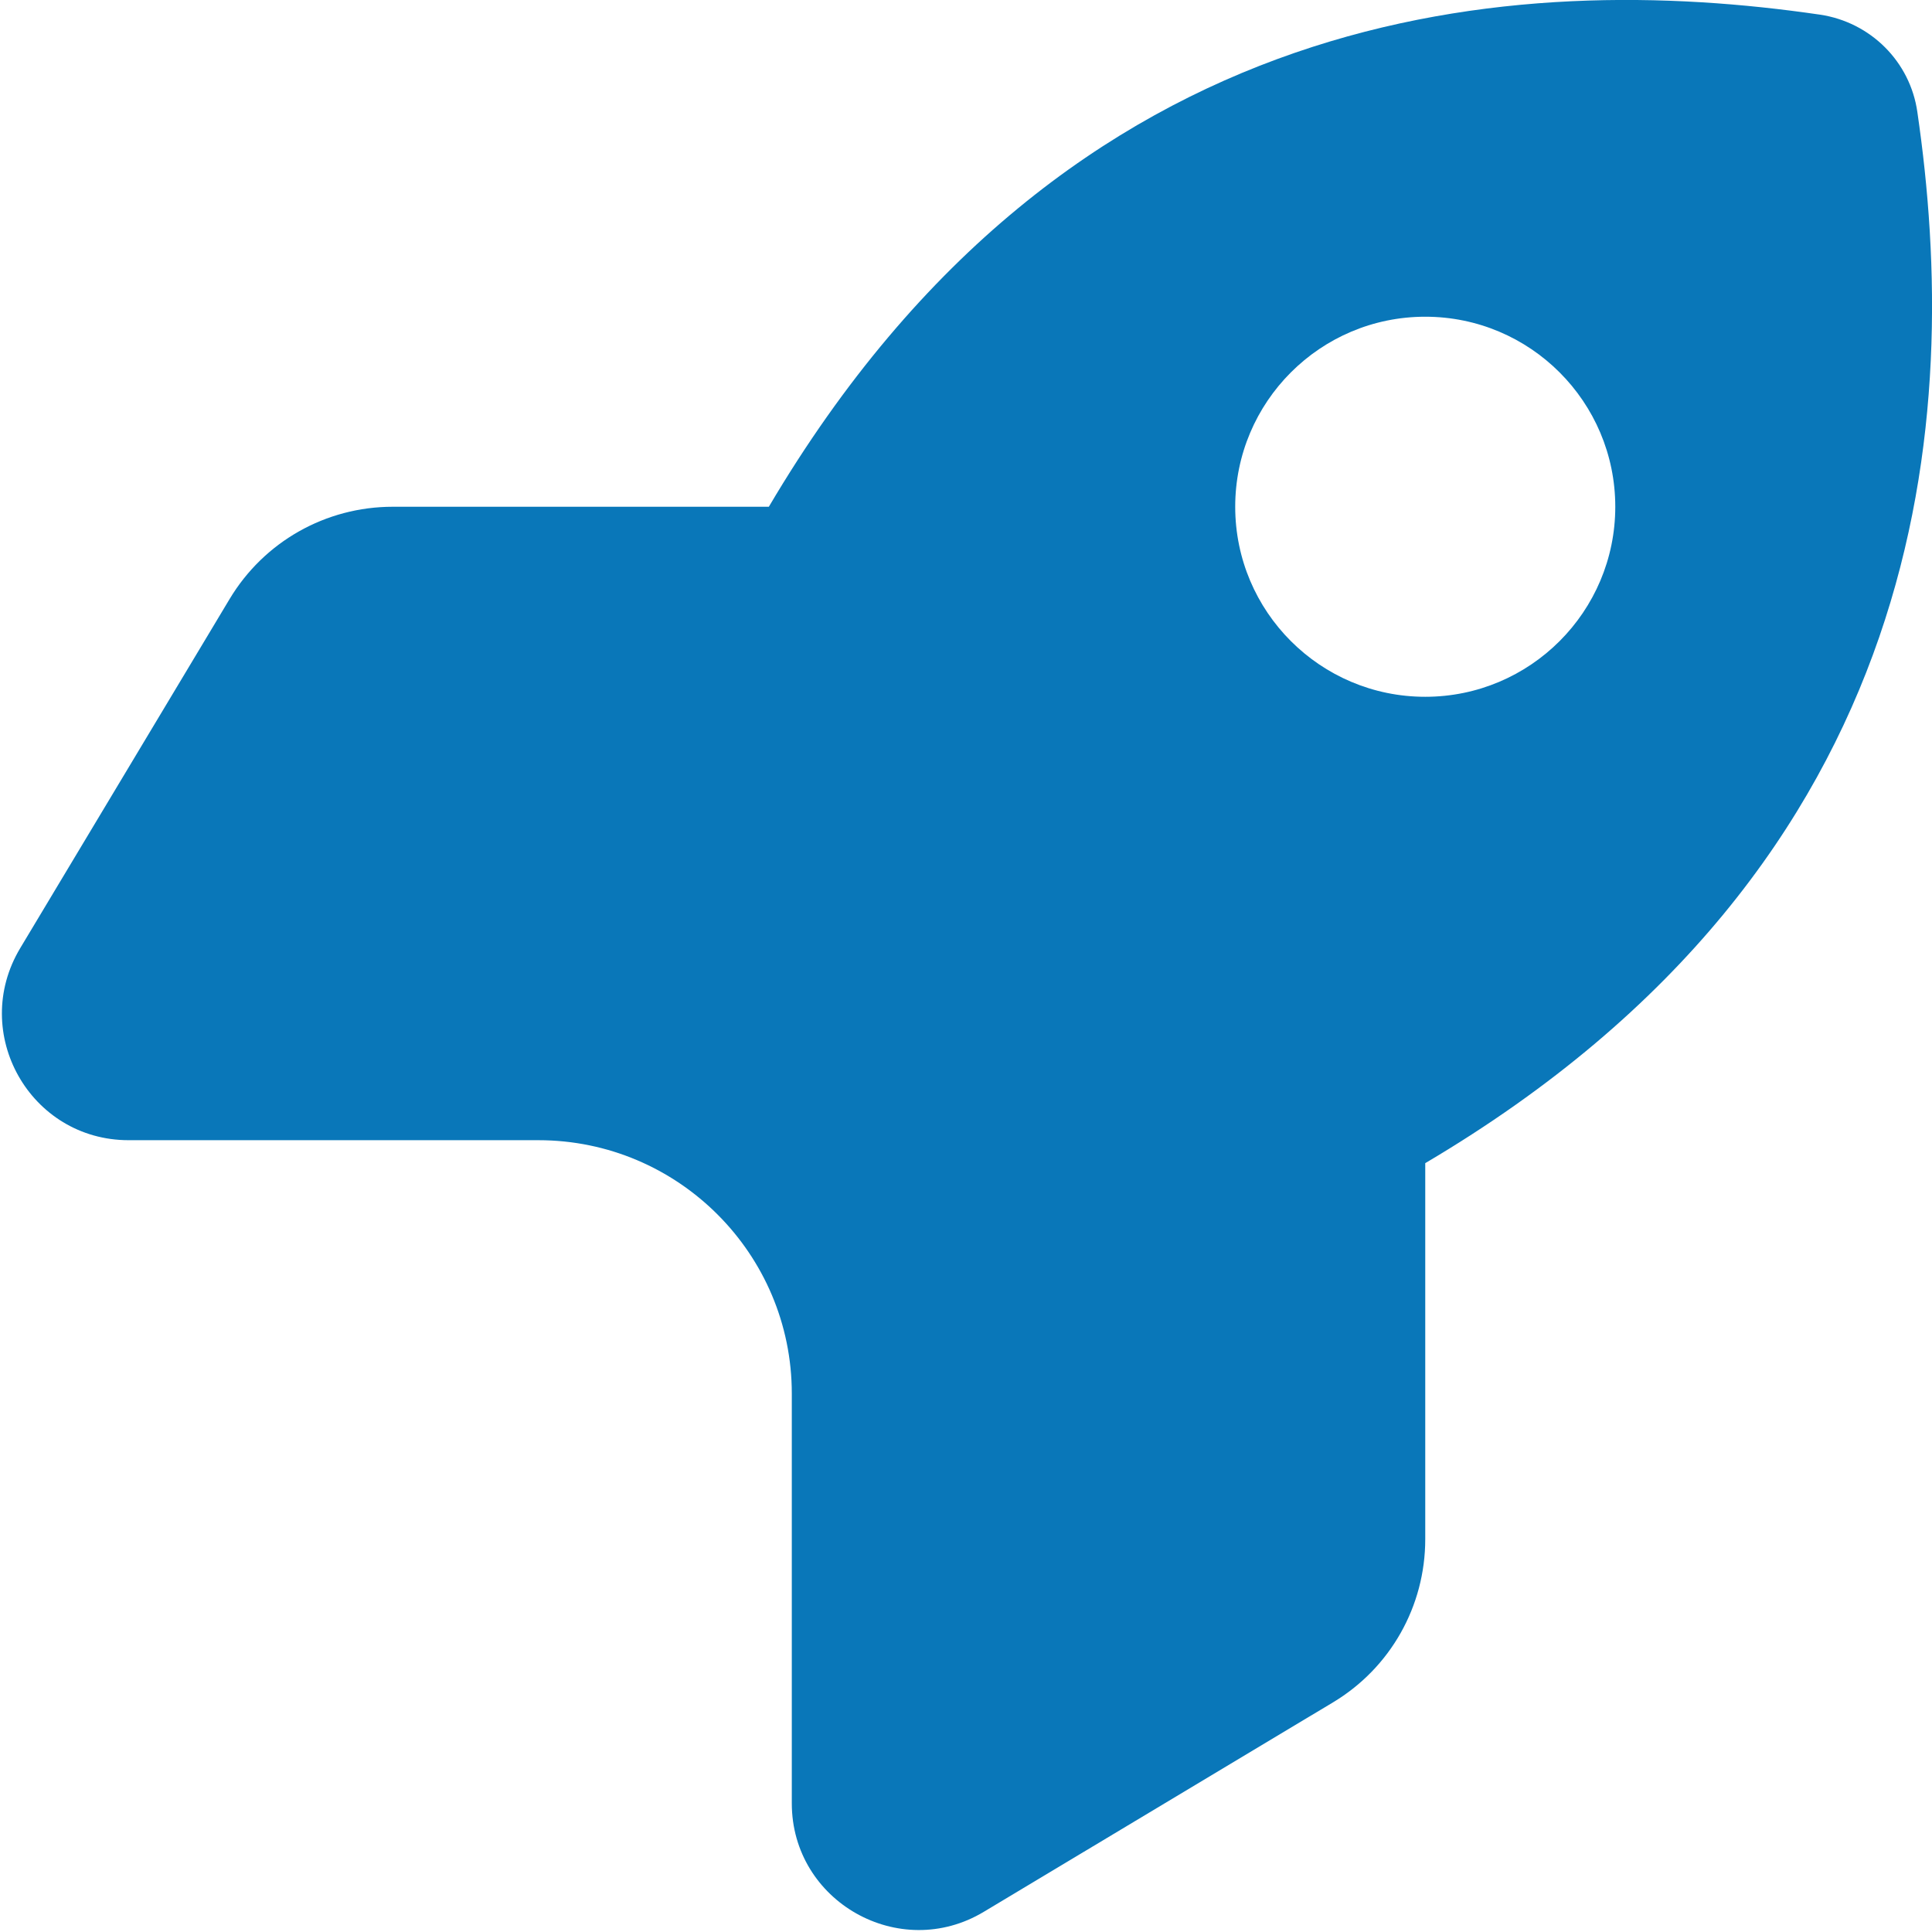
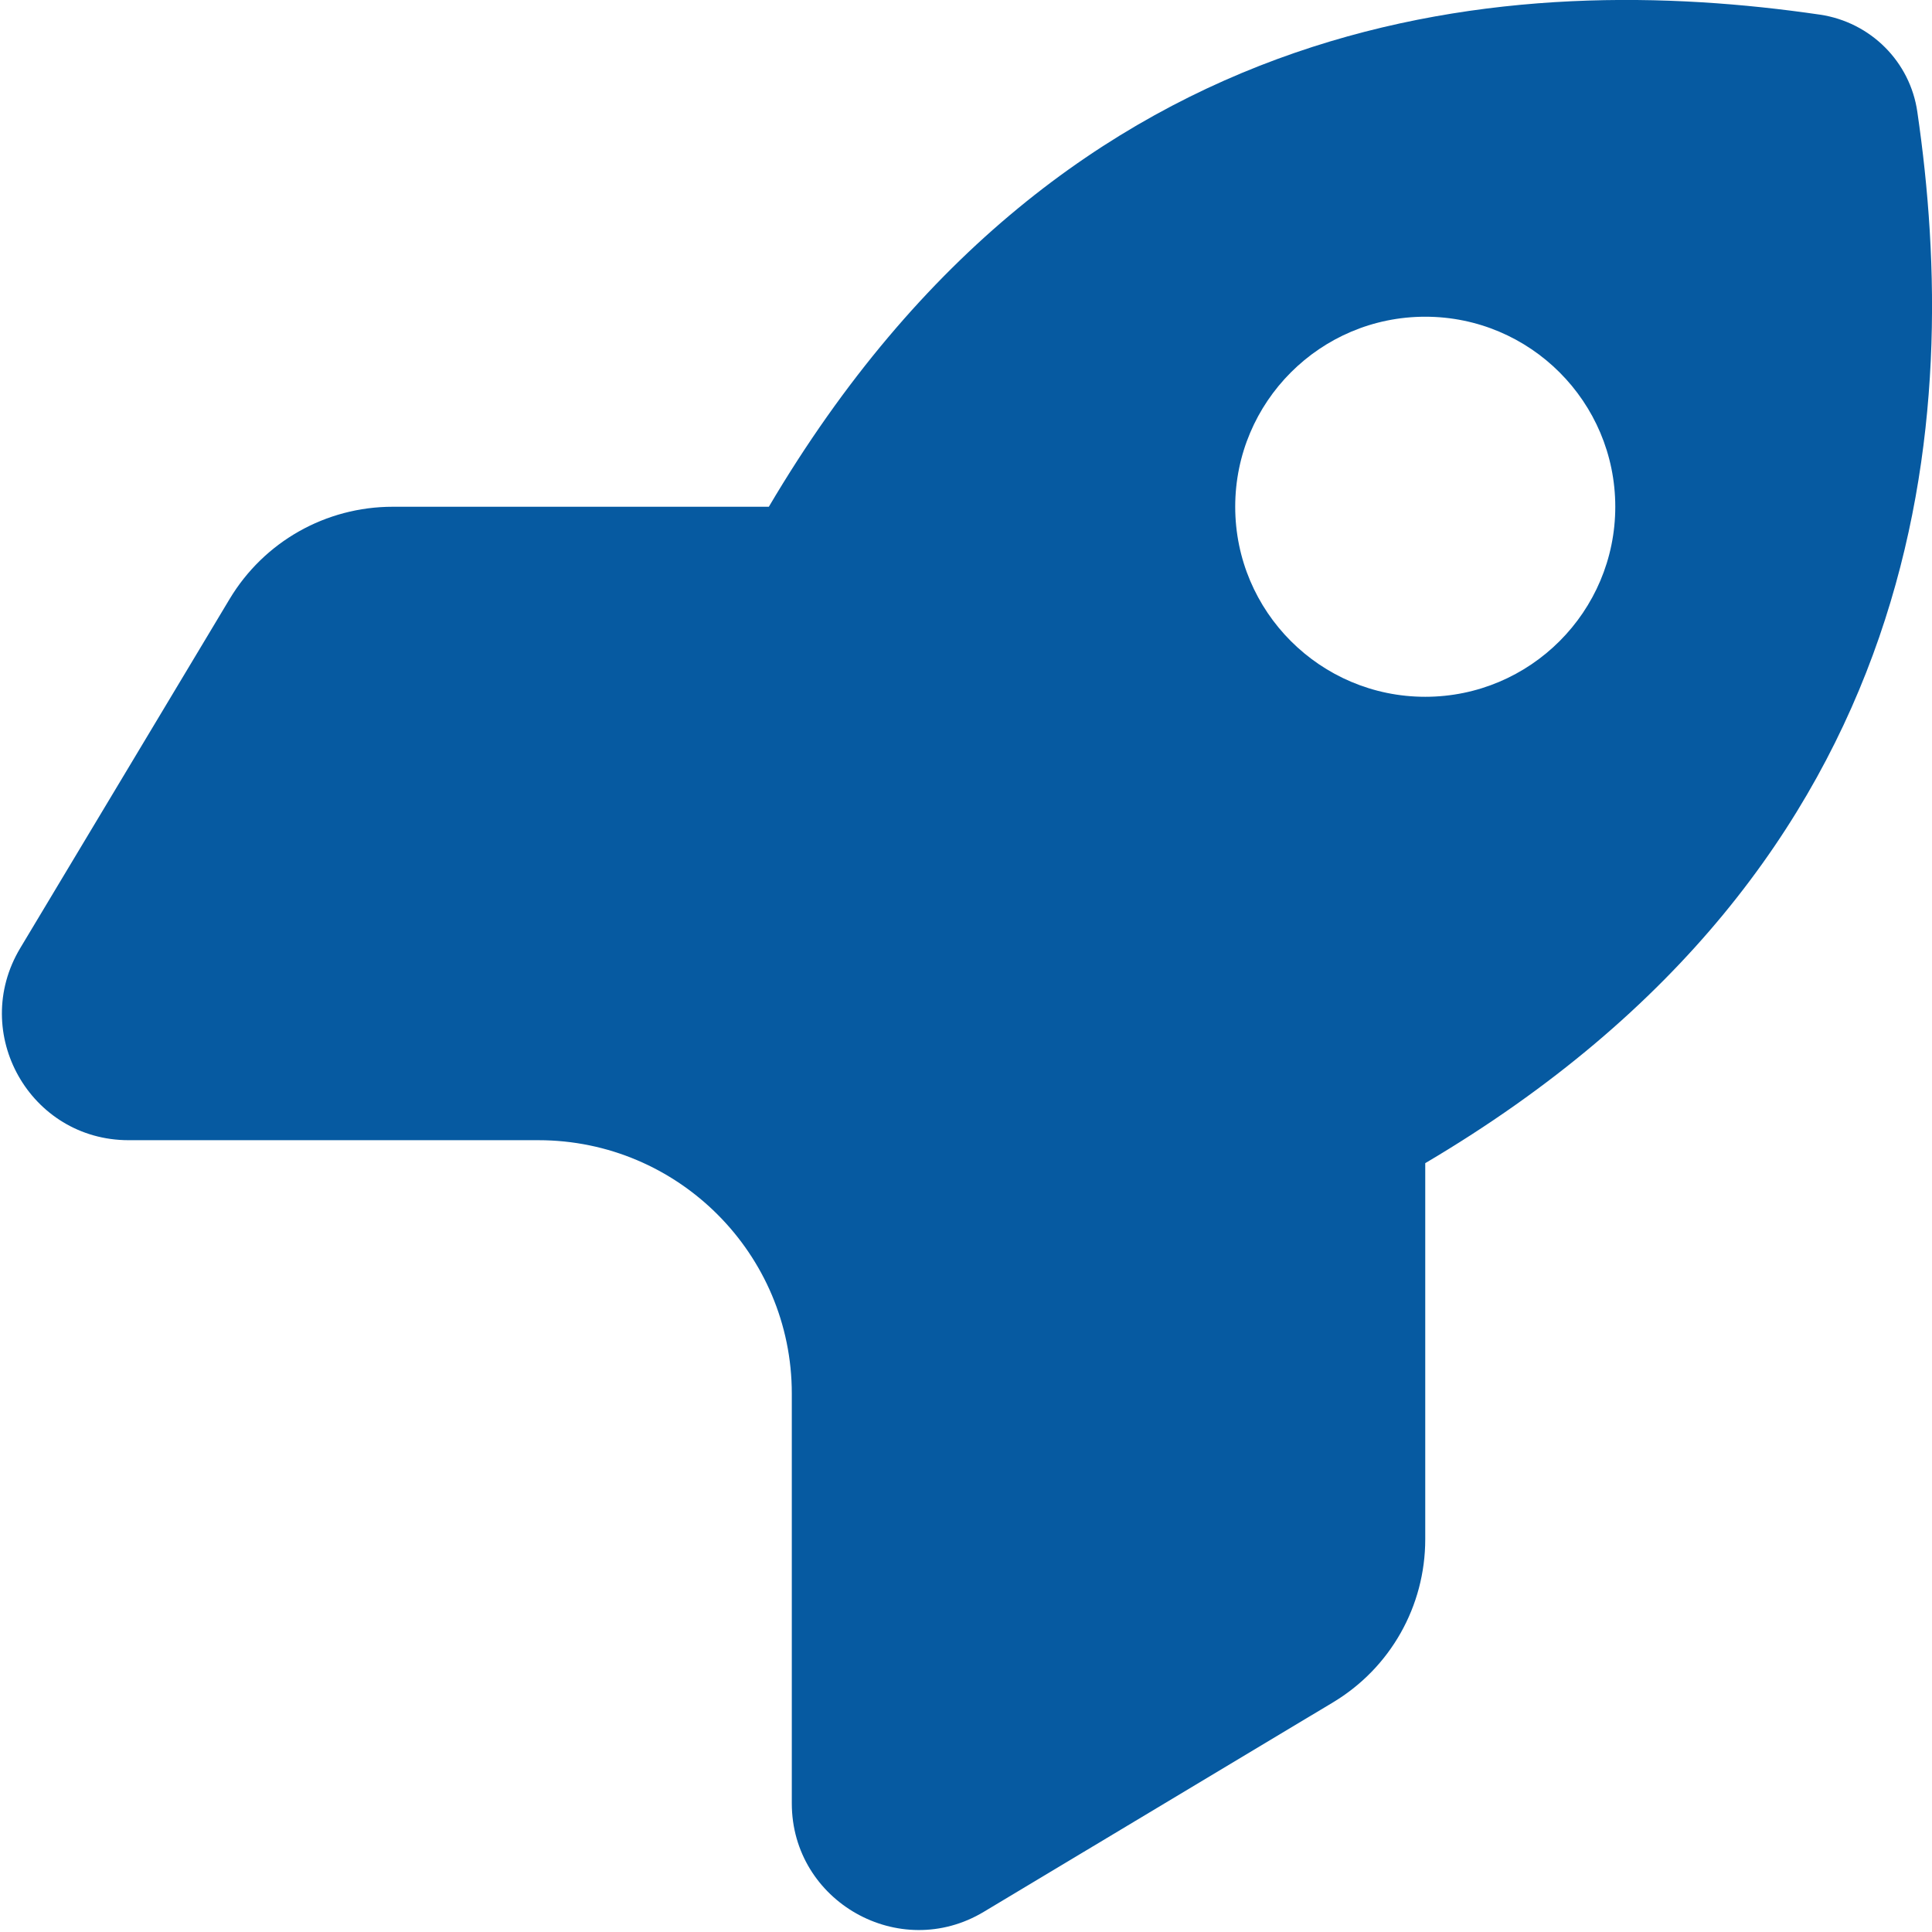
<svg xmlns="http://www.w3.org/2000/svg" width="488" height="488" viewBox="0 0 488 488" fill="none">
-   <path d="M136 288H32.5C7.6 288 -7.7 260.9 5.1 239.5L58 151.3C66.7 136.8 82.3 128 99.2 128H194.2C270.3 -0.9 383.8 -7.4 459.7 3.7C472.5 5.6 482.5 15.6 484.3 28.3C495.4 104.2 488.9 217.7 360 293.8V388.8C360 405.7 351.2 421.3 336.7 430L248.5 482.9C227.2 495.7 200 480.3 200 455.5V352C200 316.7 171.3 288 136 288ZM408 128C408 101.5 386.5 80 360 80C333.5 80 312 101.5 312 128C312 154.5 333.5 176 360 176C386.5 176 408 154.5 408 128Z" fill="#0977B9" />
+   <path d="M136 288H32.5C7.6 288 -7.7 260.9 5.1 239.5L58 151.3C66.7 136.8 82.3 128 99.2 128H194.2C270.3 -0.9 383.8 -7.4 459.7 3.7C472.5 5.6 482.5 15.6 484.3 28.3C495.4 104.2 488.9 217.7 360 293.8V388.8C360 405.7 351.2 421.3 336.7 430L248.5 482.9C227.2 495.7 200 480.3 200 455.5V352C200 316.7 171.3 288 136 288ZM408 128C408 101.5 386.5 80 360 80C333.5 80 312 101.5 312 128C312 154.5 333.5 176 360 176C386.5 176 408 154.5 408 128Z" fill="#065AA1" />
</svg>
